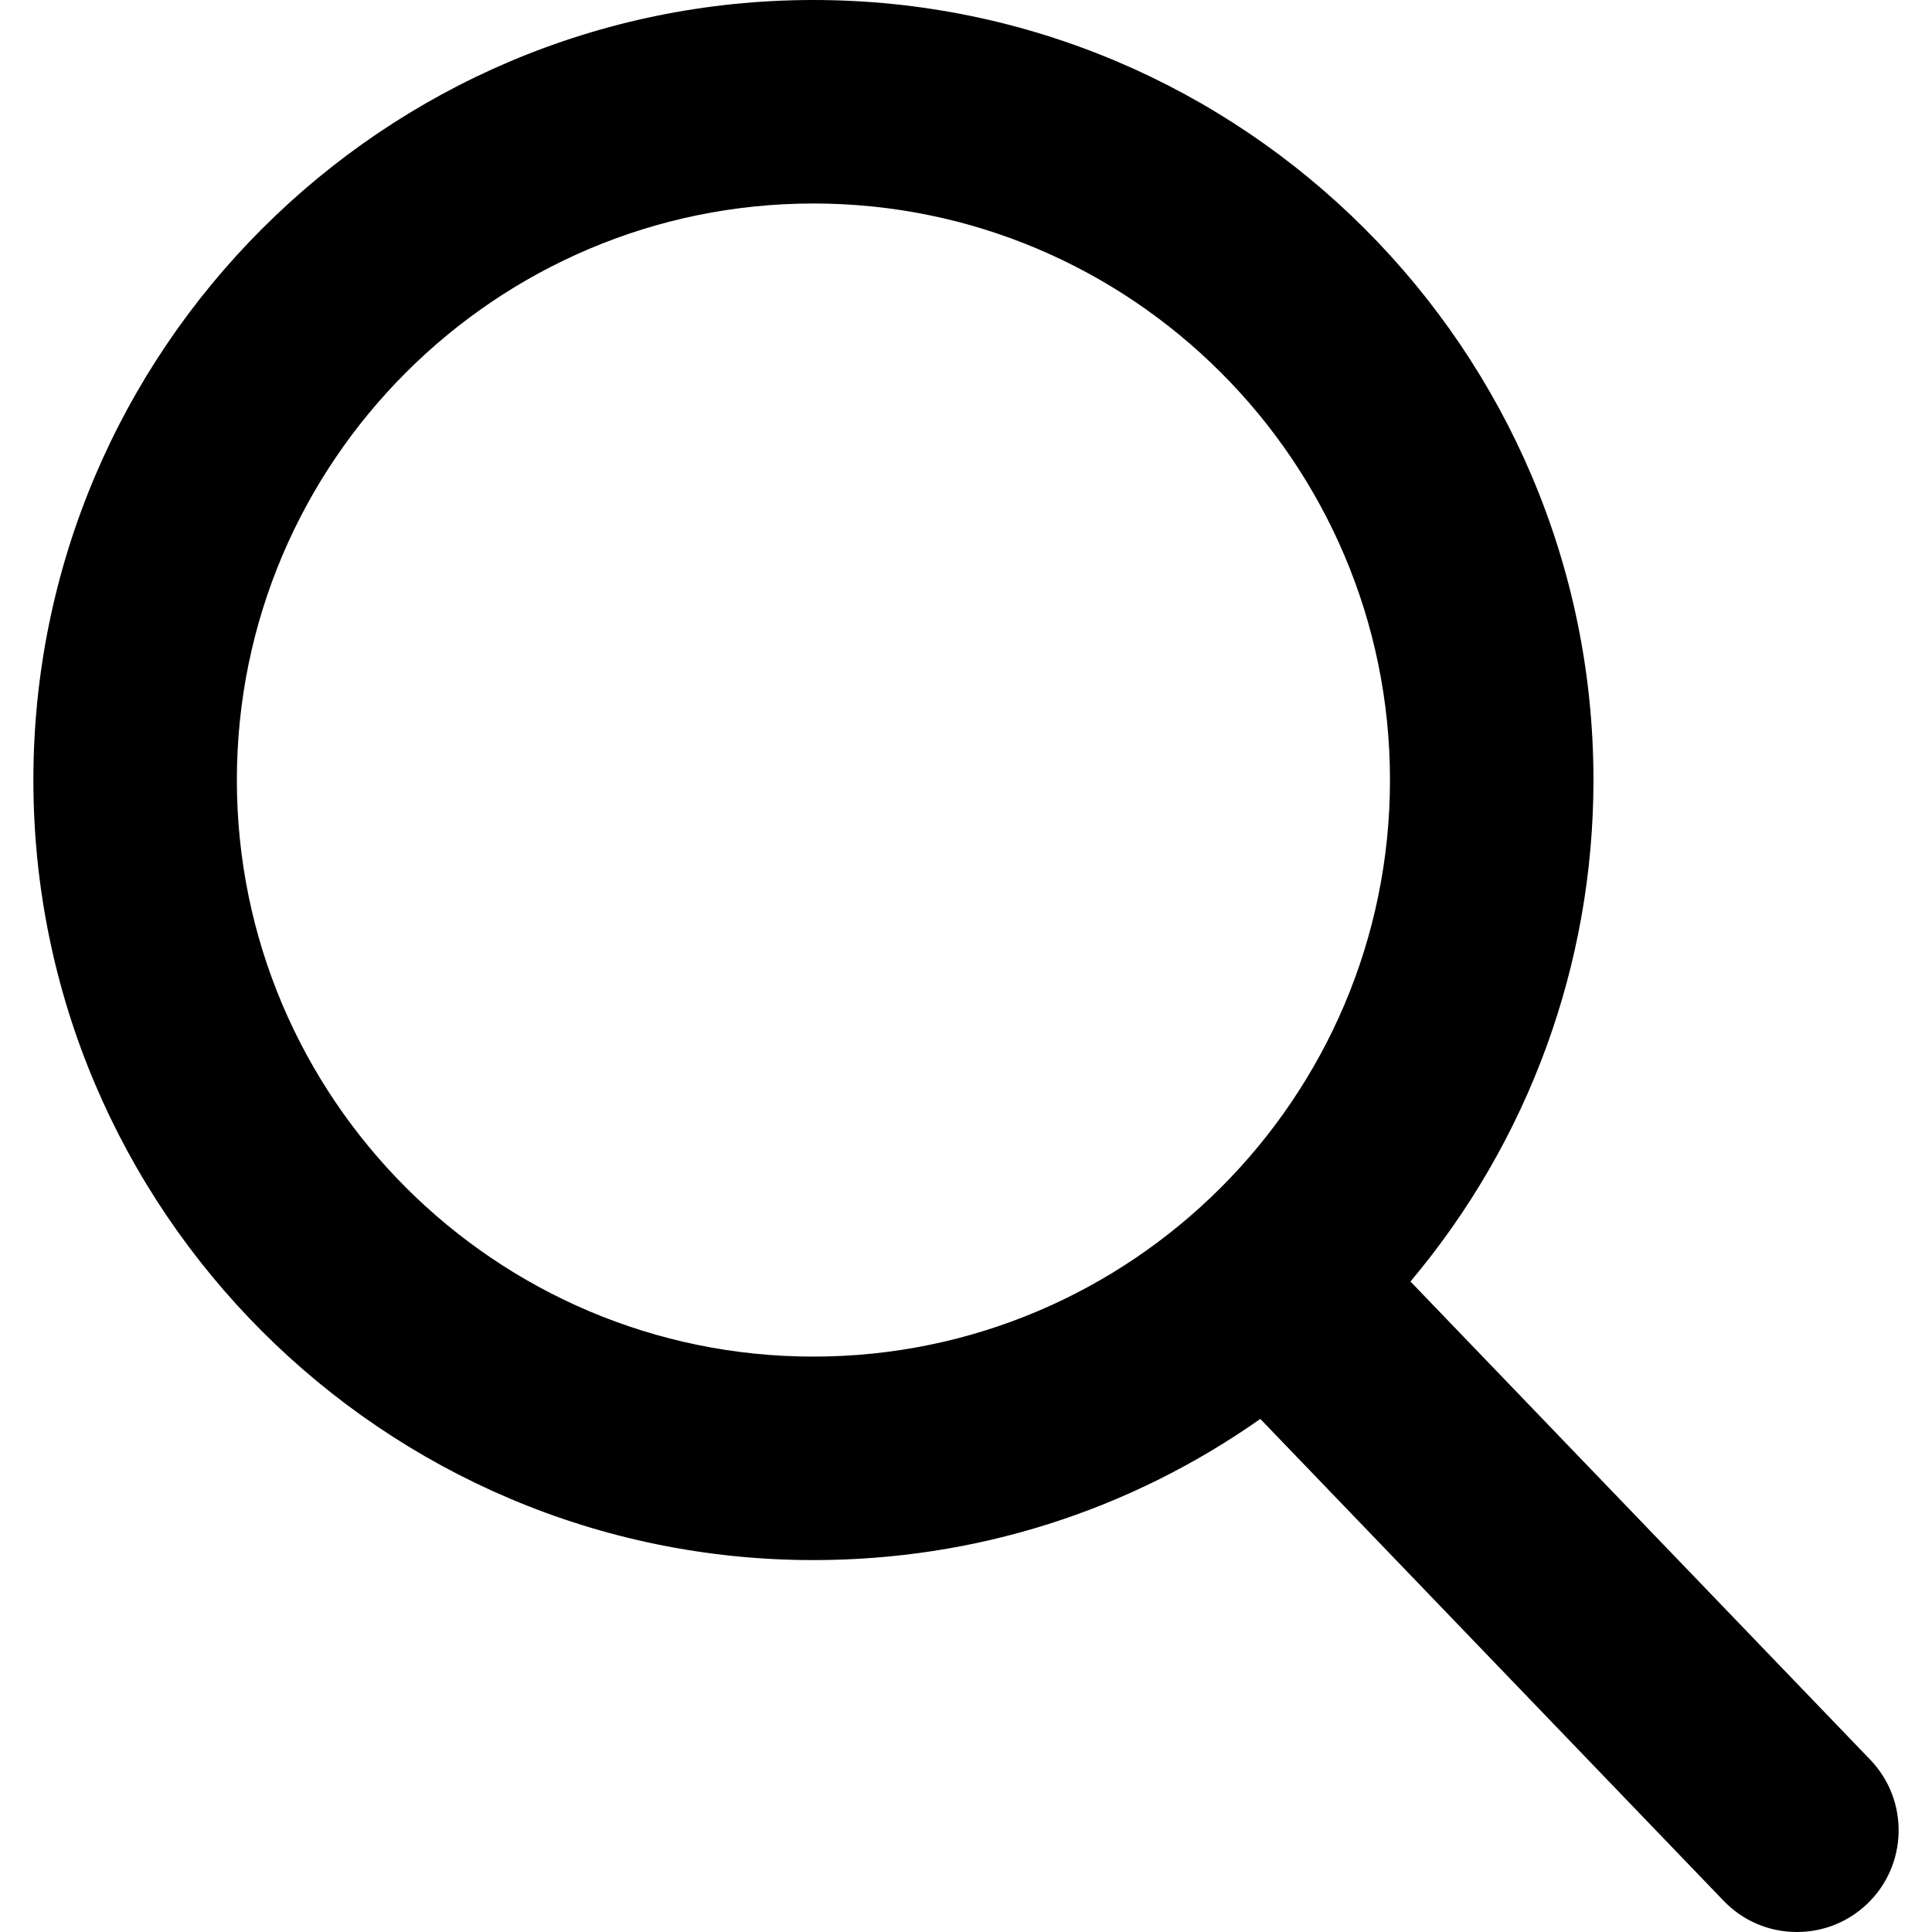
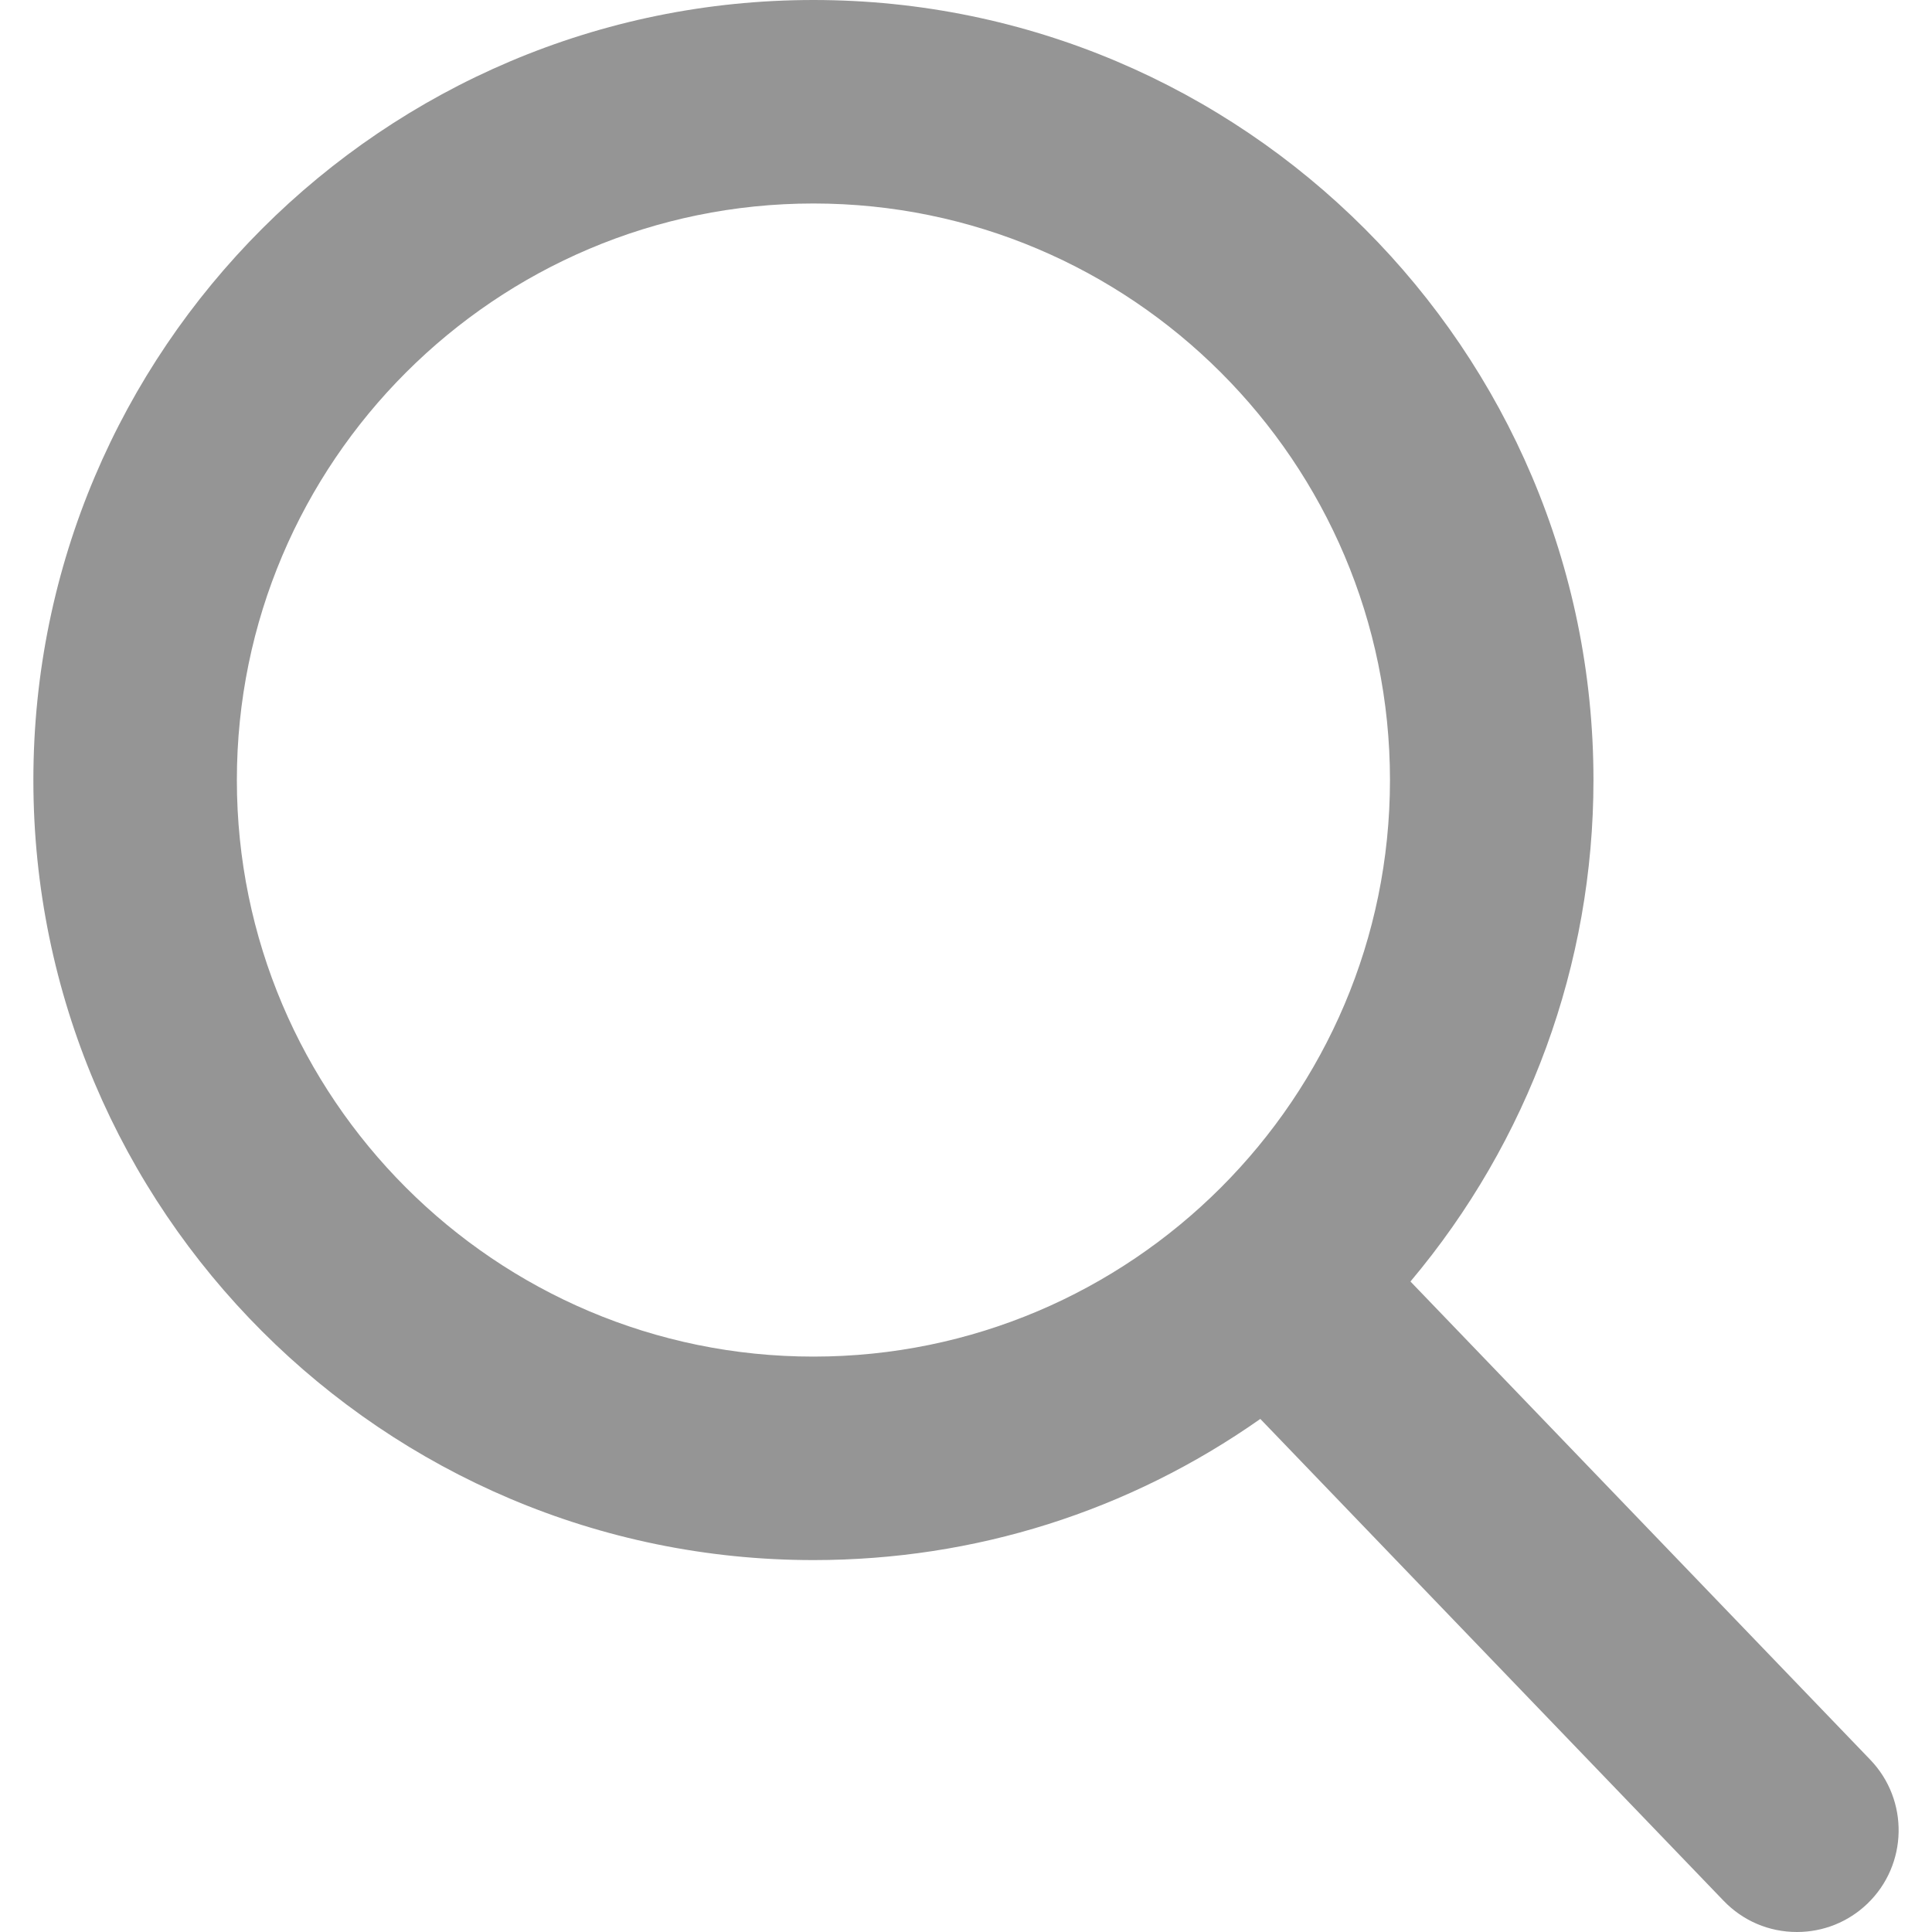
<svg xmlns="http://www.w3.org/2000/svg" version="1.1" id="Capa_1" x="0px" y="0px" viewBox="0 0 56.966 56.966" style="enable-background:new 0 0 56.966 56.966;" xml:space="preserve">
-   <path d="M55.146,51.887L41.588,37.786c3.486-4.144,5.396-9.358,5.396-14.786c0-12.682-10.318-23-23-23s-23,10.318-23,23  s10.318,23,23,23c4.761,0,9.298-1.436,13.177-4.162l13.661,14.208c0.571,0.593,1.339,0.92,2.162,0.92  c0.779,0,1.518-0.297,2.079-0.837C56.255,54.982,56.293,53.08,55.146,51.887z M23.984,6c9.374,0,17,7.626,17,17s-7.626,17-17,17  s-17-7.626-17-17S14.61,6,23.984,6z" />
+   <path fill="#959595" d="M55.146,51.887L41.588,37.786c3.486-4.144,5.396-9.358,5.396-14.786c0-12.682-10.318-23-23-23s-23,10.318-23,23  s10.318,23,23,23c4.761,0,9.298-1.436,13.177-4.162l13.661,14.208c0.571,0.593,1.339,0.92,2.162,0.92  c0.779,0,1.518-0.297,2.079-0.837C56.255,54.982,56.293,53.08,55.146,51.887z M23.984,6c9.374,0,17,7.626,17,17s-7.626,17-17,17  s-17-7.626-17-17S14.61,6,23.984,6z" />
  <g>
</g>
  <g>
</g>
  <g>
</g>
  <g>
</g>
  <g>
</g>
  <g>
</g>
  <g>
</g>
  <g>
</g>
  <g>
</g>
  <g>
</g>
  <g>
</g>
  <g>
</g>
  <g>
</g>
  <g>
</g>
  <g>
</g>
</svg>
